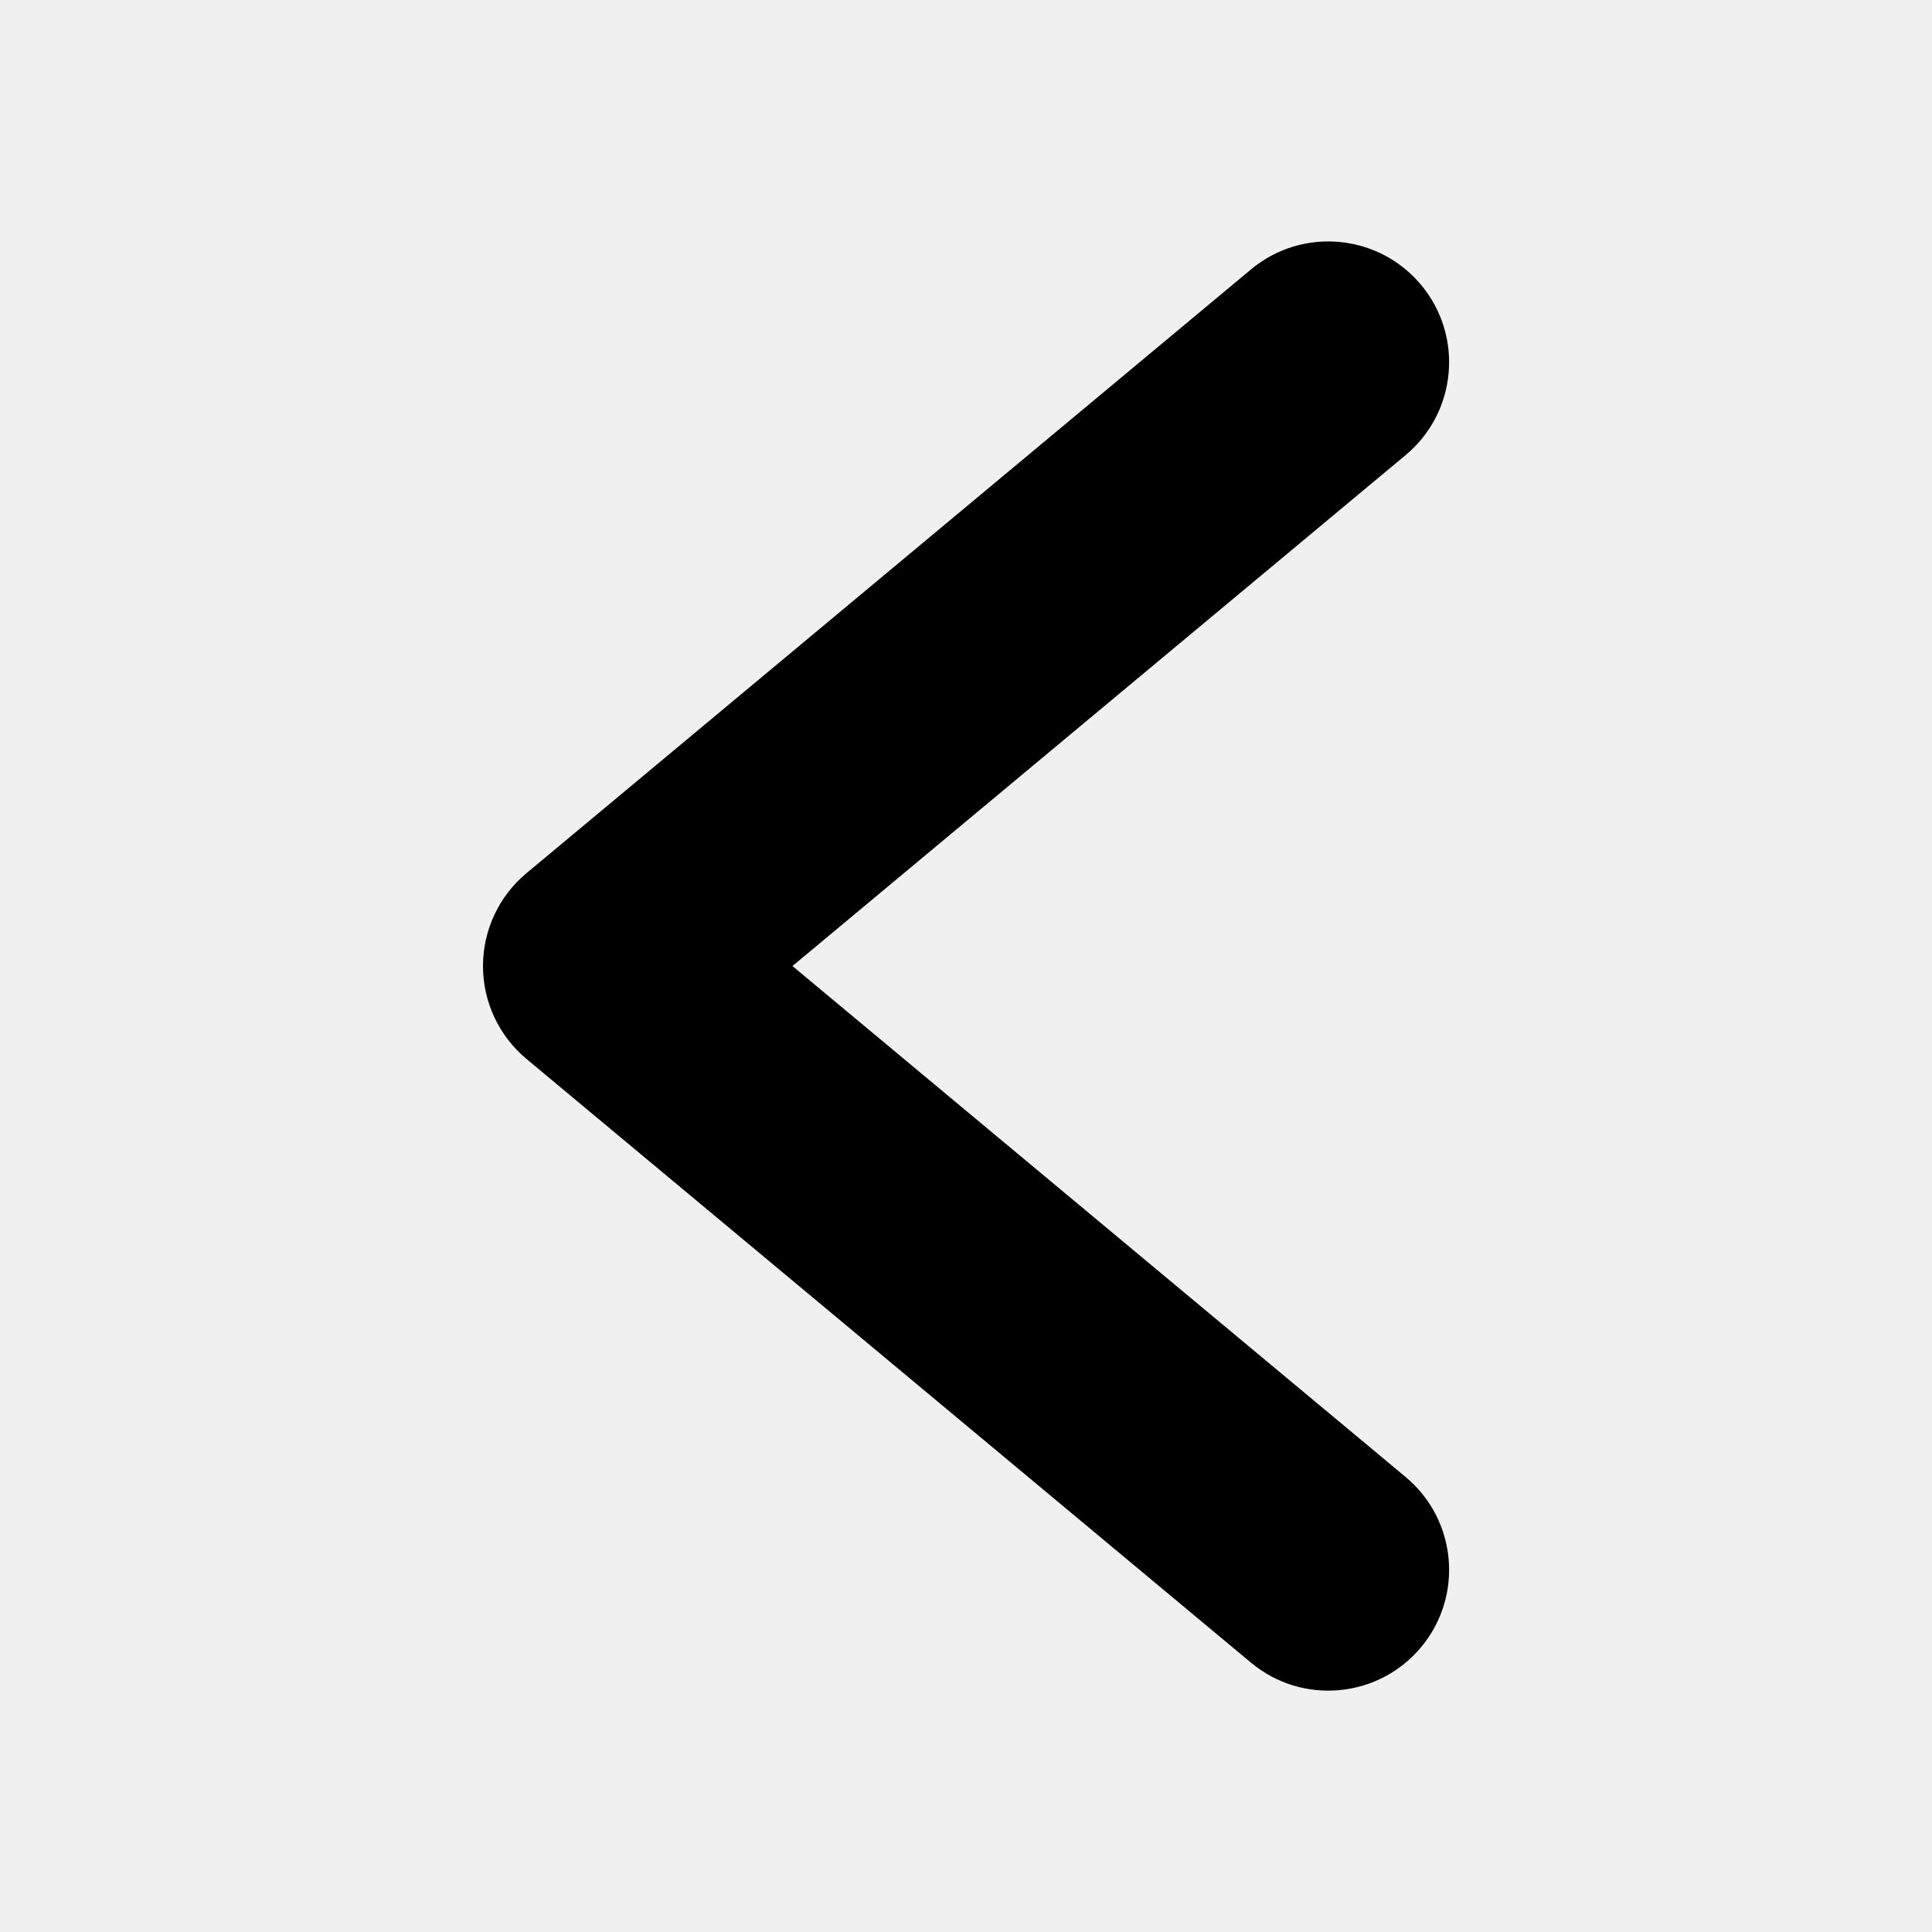
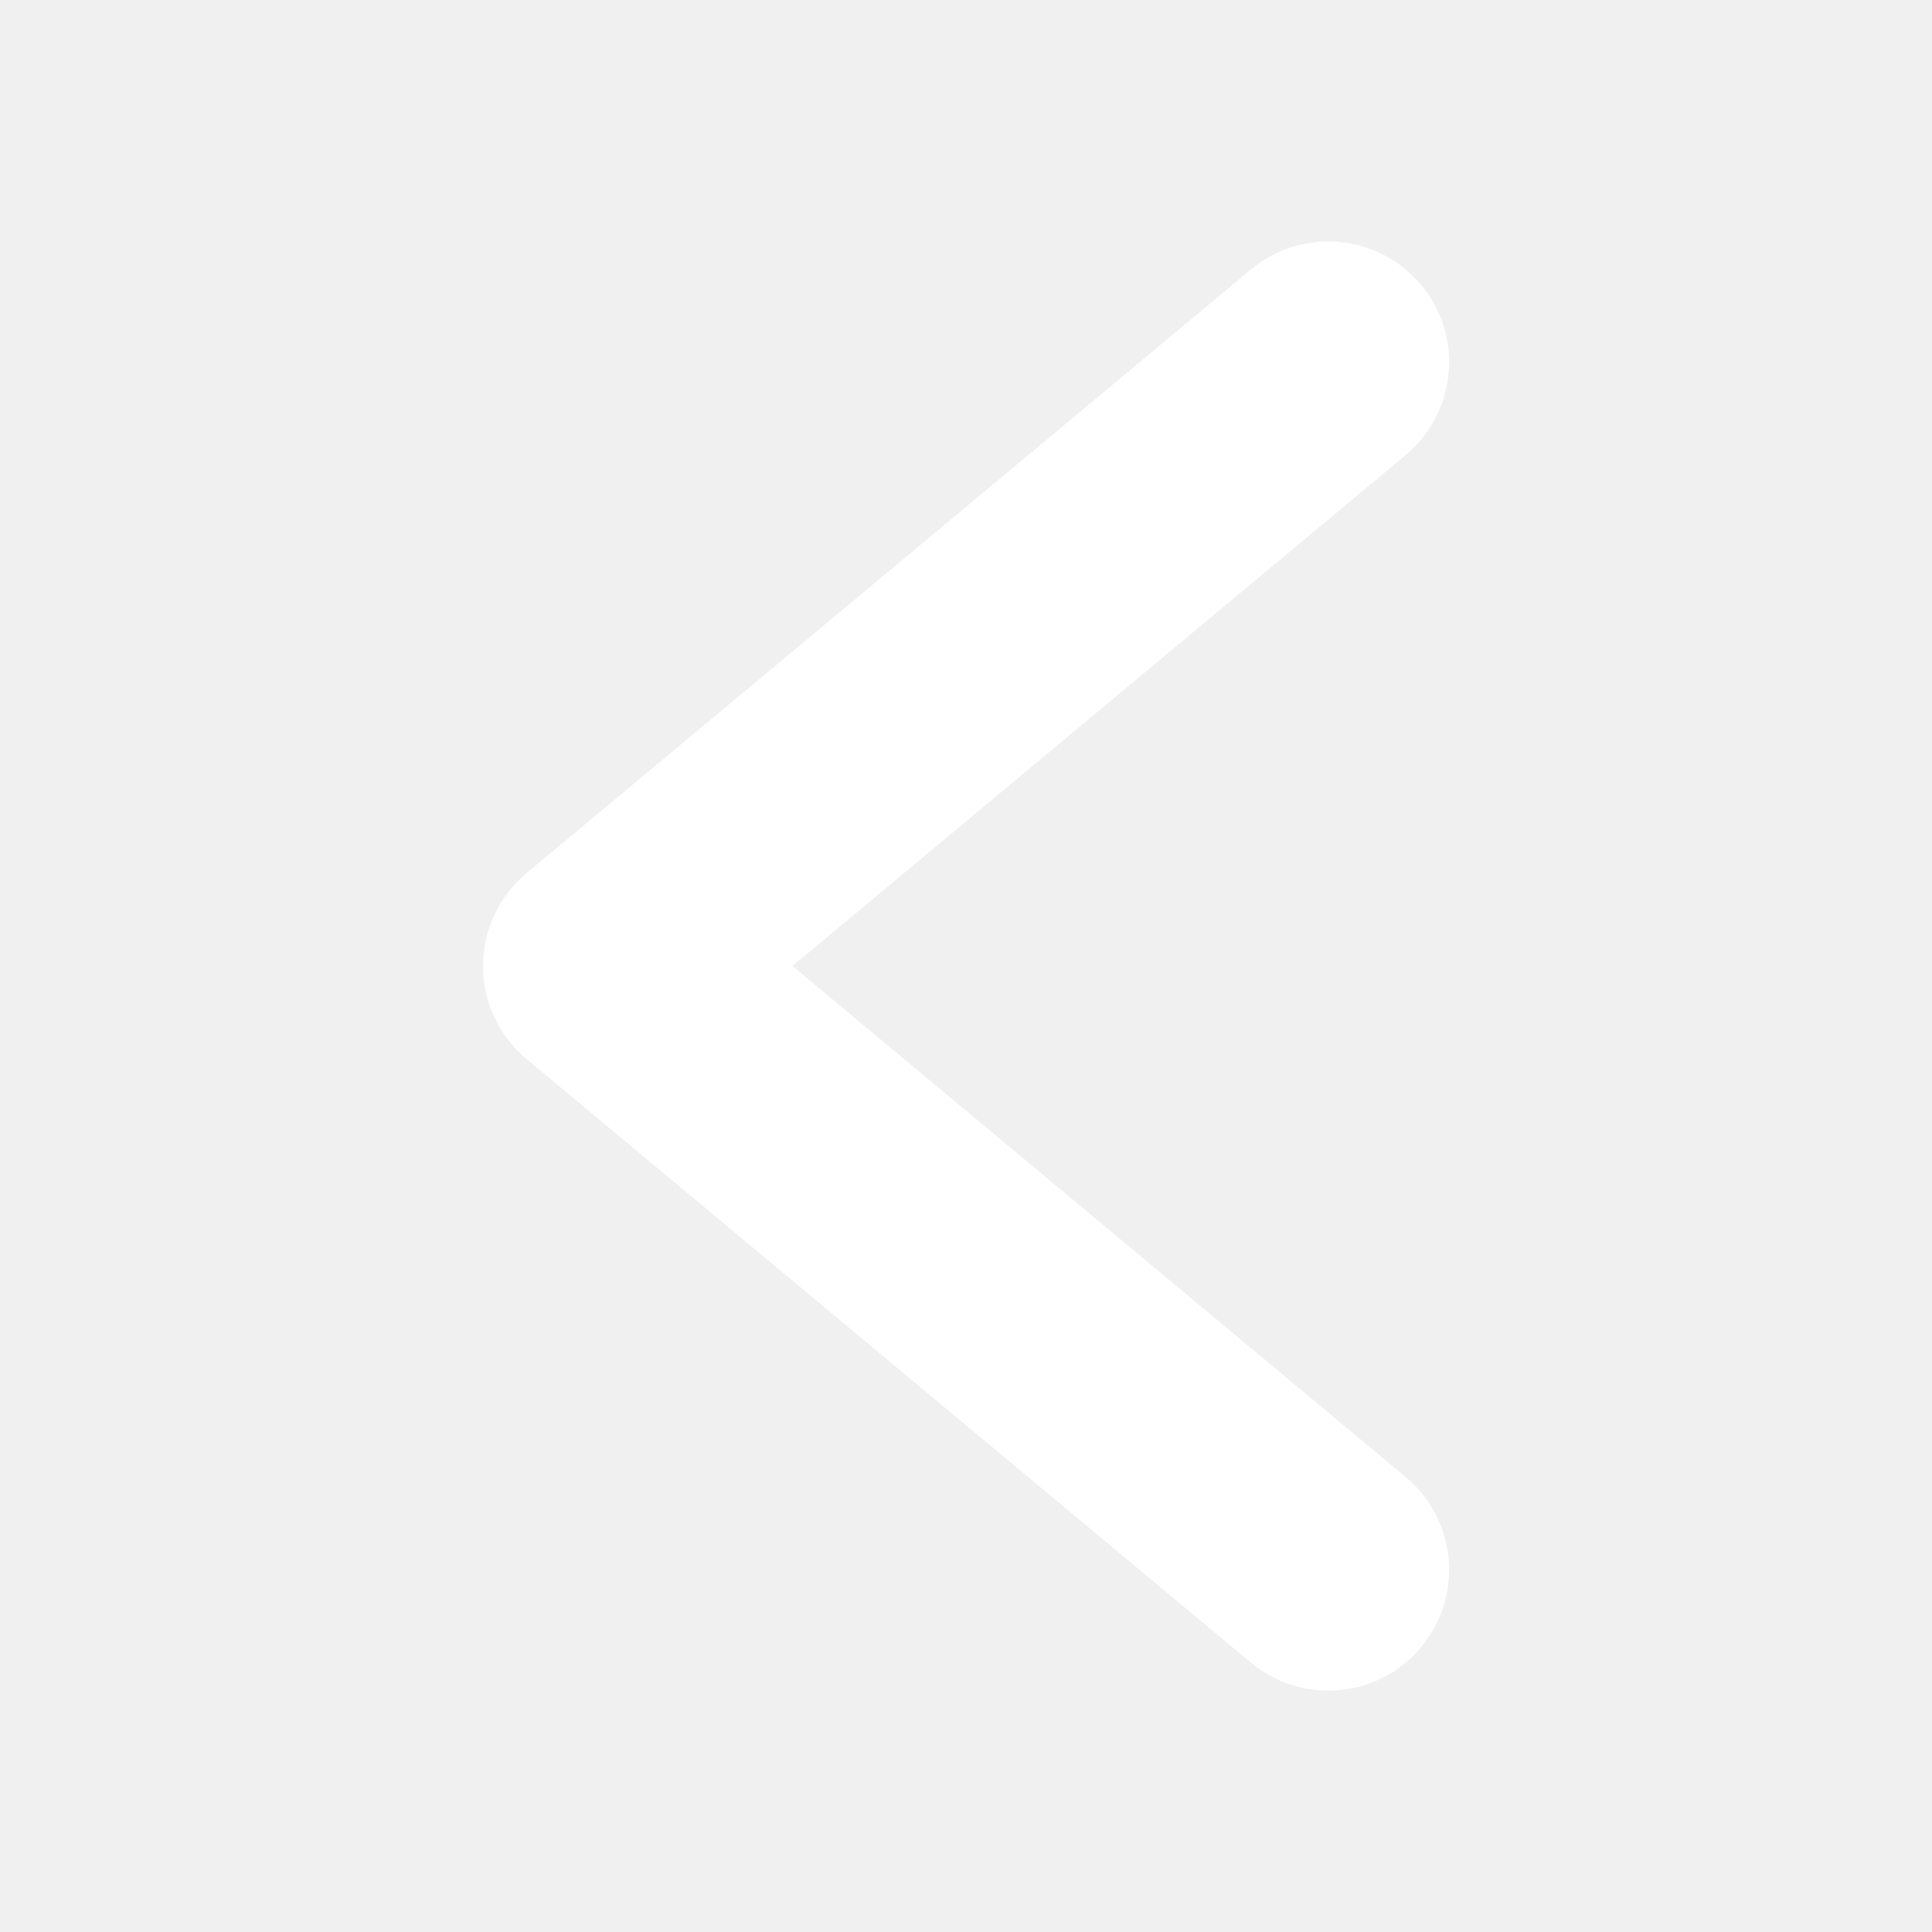
- <svg xmlns="http://www.w3.org/2000/svg" viewBox="0 0 96 96" height="40px" width="40px">
+ <svg xmlns="http://www.w3.org/2000/svg" fill="#FFF" viewBox="0 0 96 96" height="40px" width="40px">
  <path d="M39.376,48.002l30.47-25.39a6.003,6.003,0,0,0-7.688-9.223L26.156,43.391a6.009,6.009,0,0,0,0,9.223L62.158,82.615a6.003,6.003,0,0,0,7.688-9.223Z" />
</svg>
